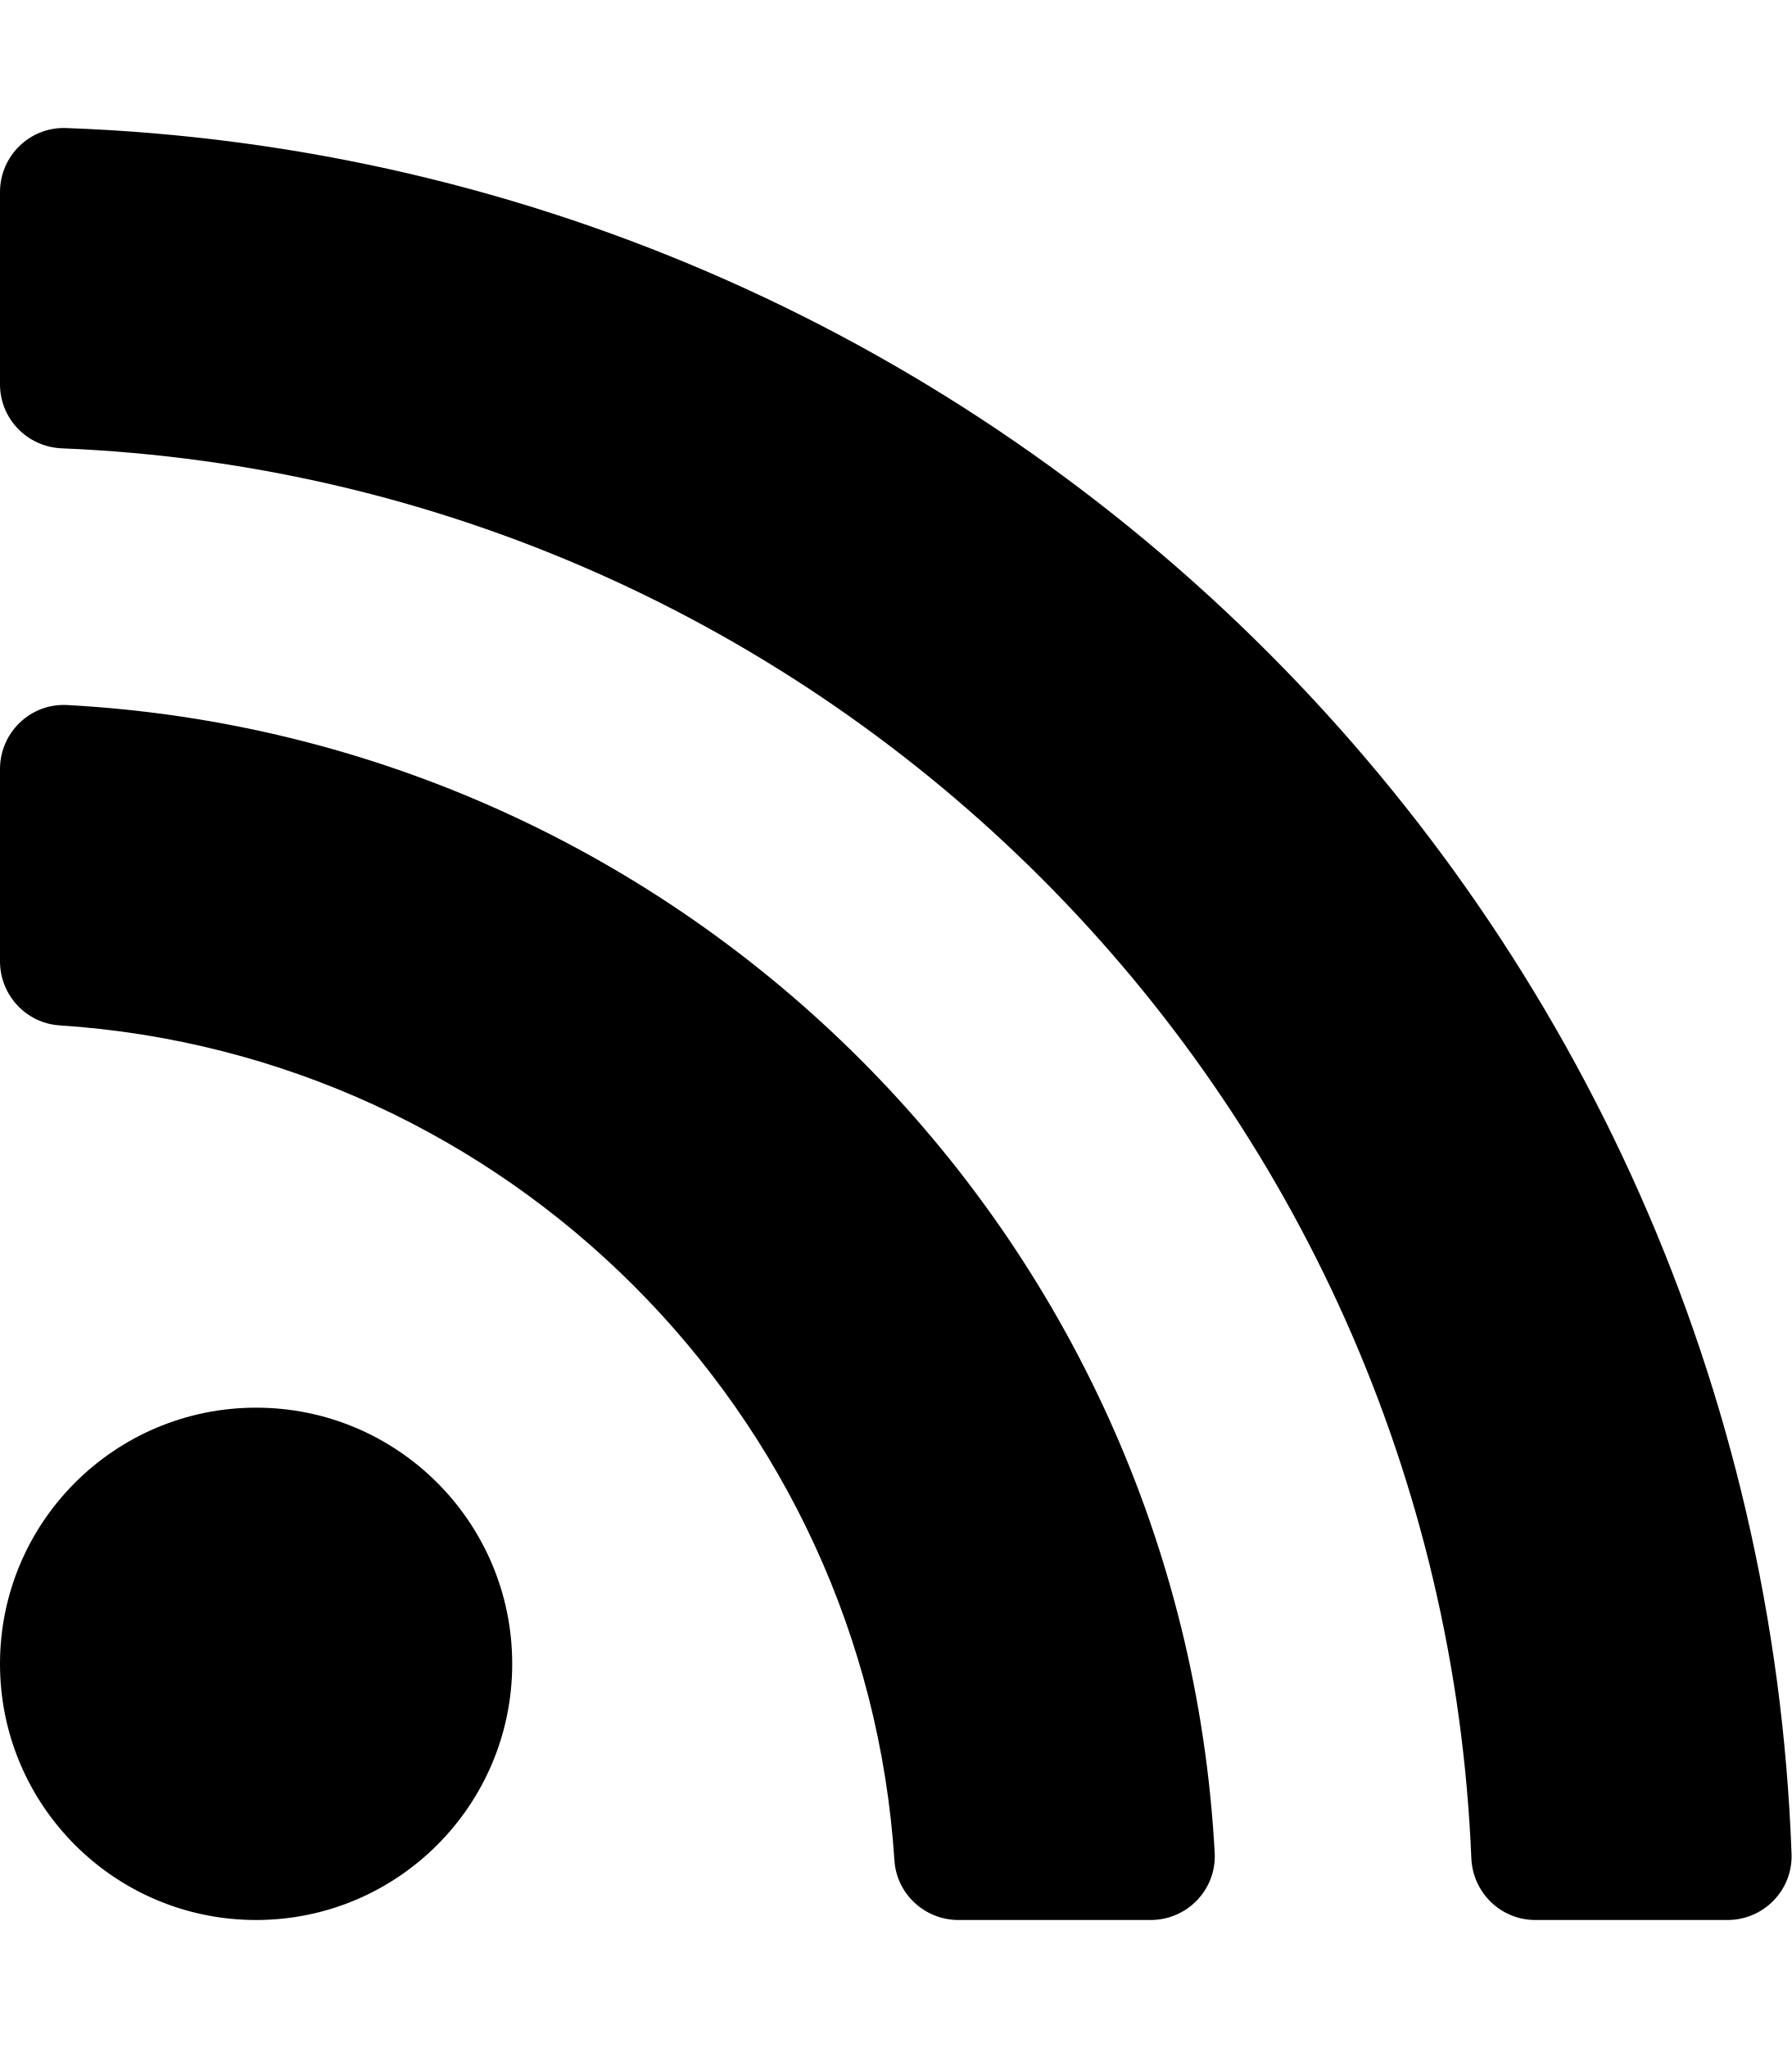
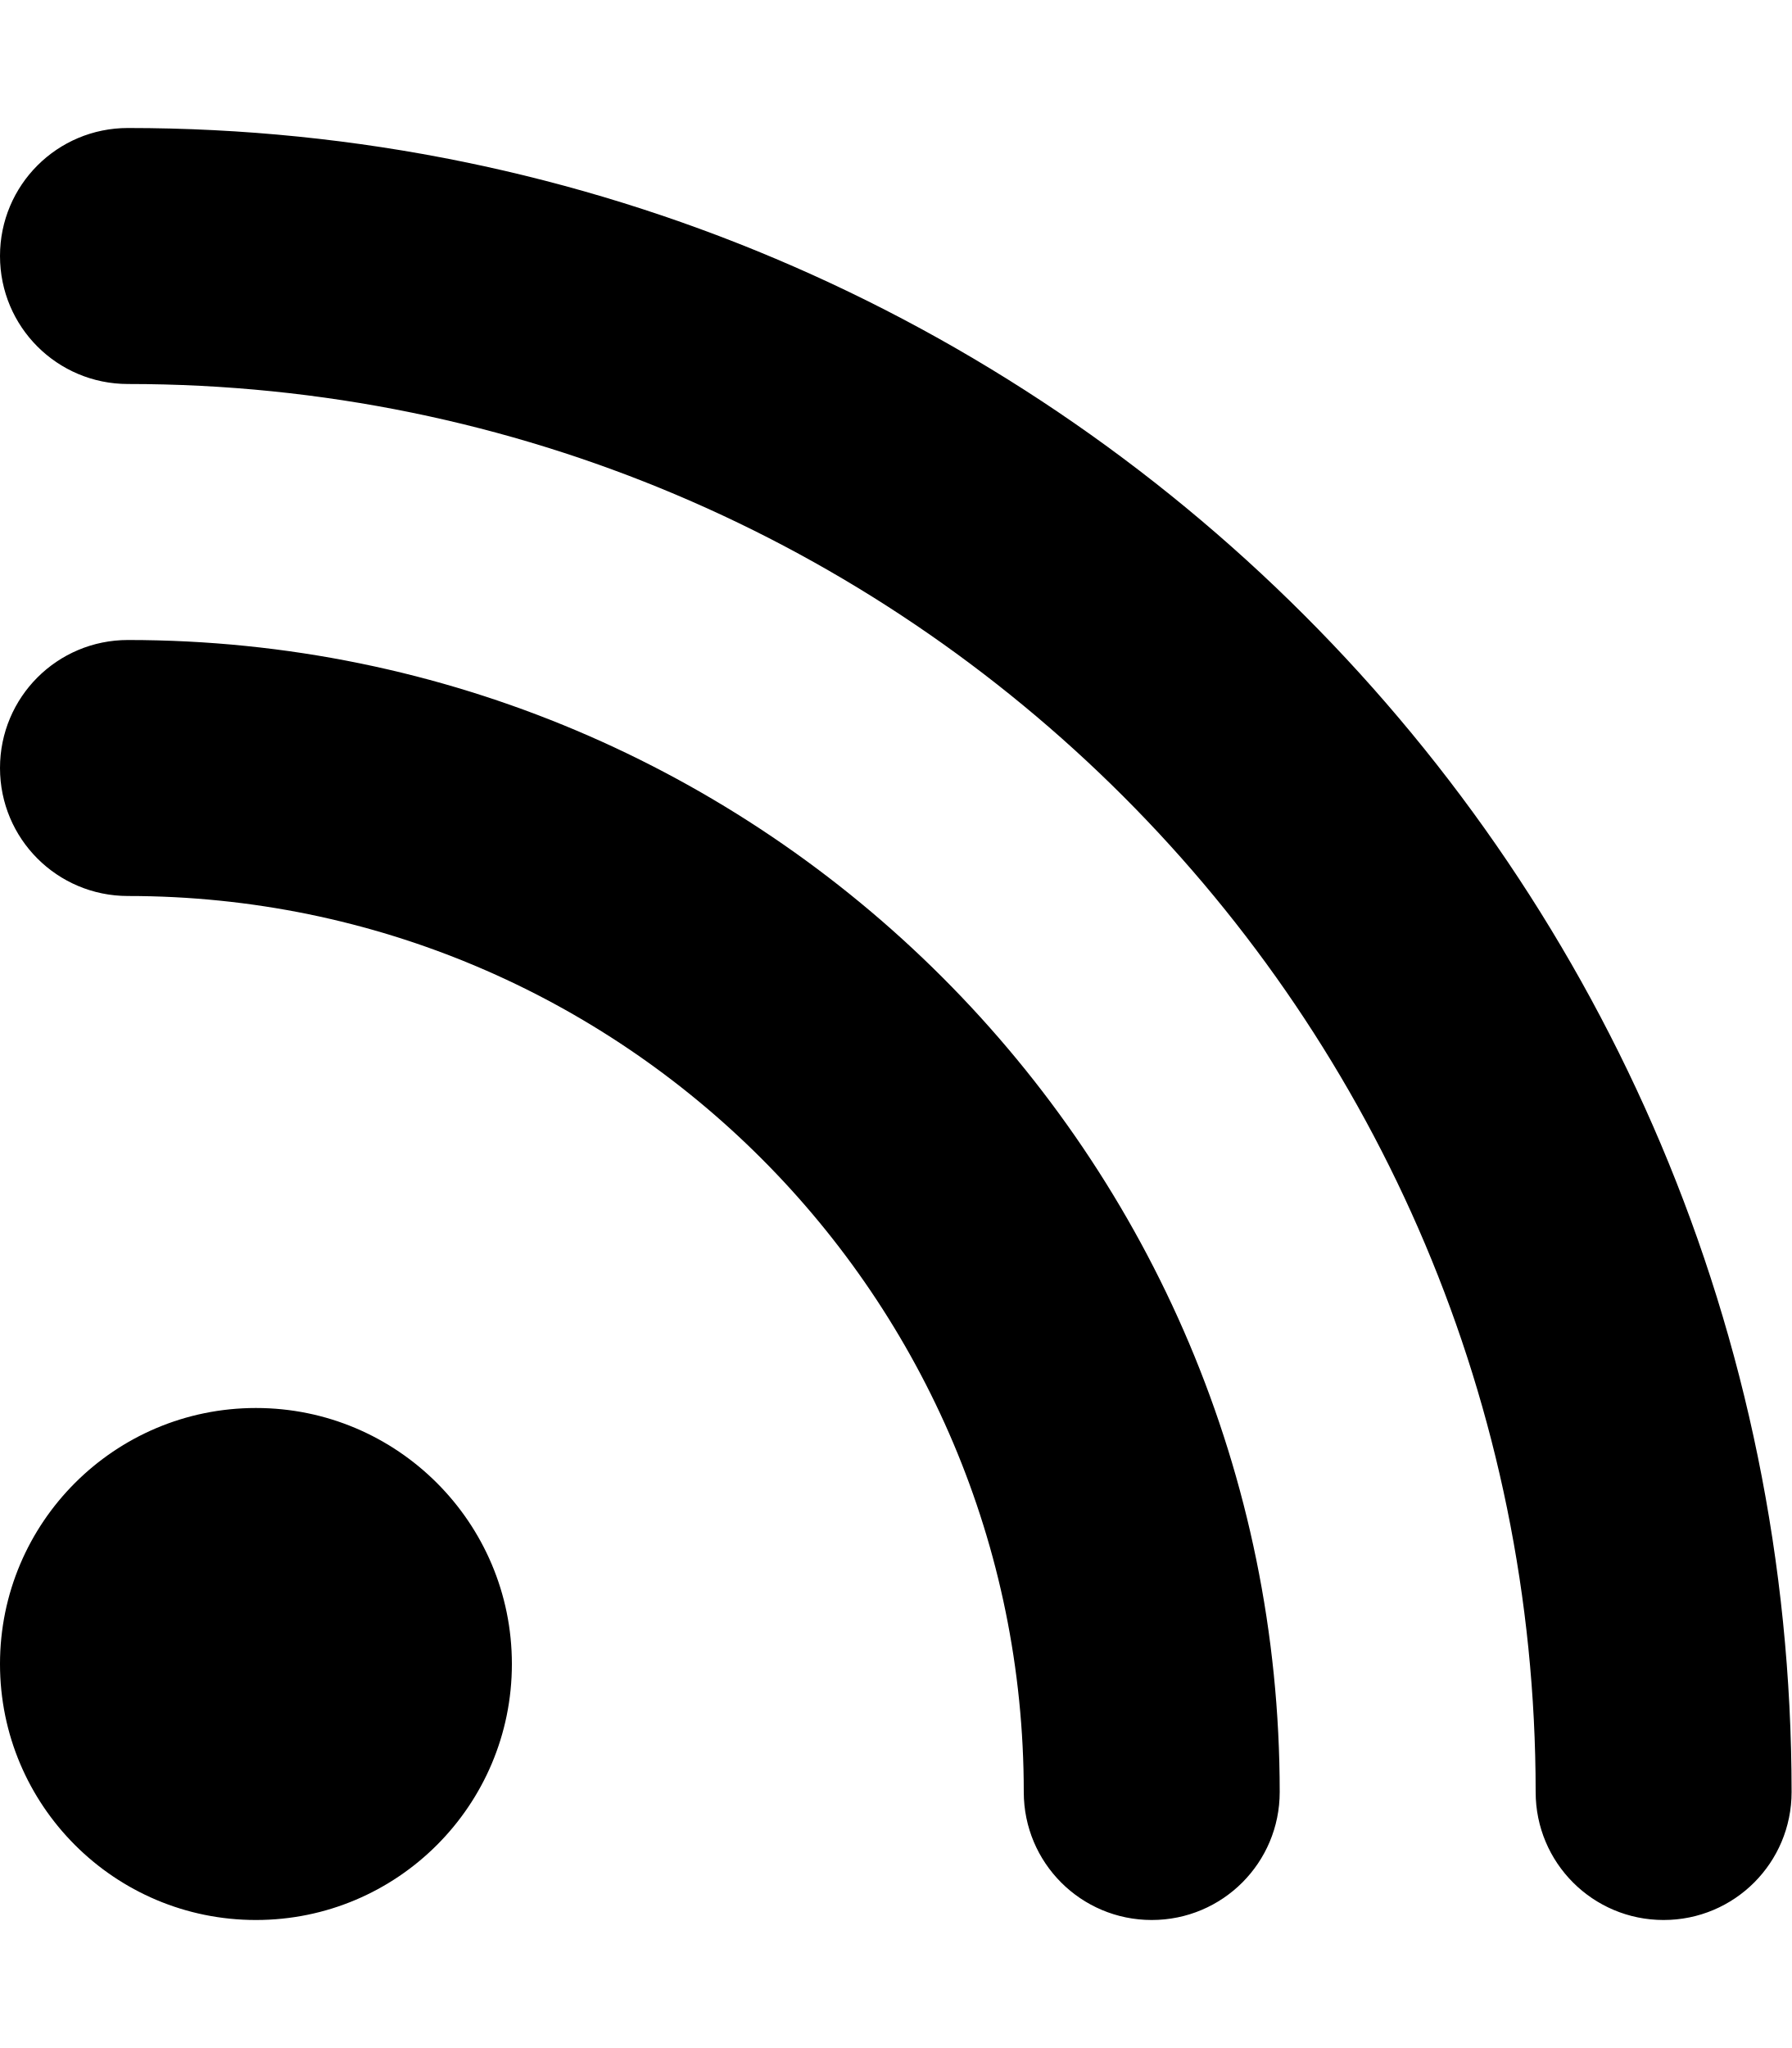
<svg xmlns="http://www.w3.org/2000/svg" viewBox="0 0 448 512">
-   <path d="M128.081 415.959c0 35.369-28.672 64.041-64.041 64.041S0 451.328 0 415.959s28.672-64.041 64.041-64.041 64.04 28.673 64.04 64.041zm175.66 47.25c-8.354-154.6-132.185-278.587-286.95-286.95C7.656 175.765 0 183.105 0 192.253v48.069c0 8.415 6.49 15.472 14.887 16.018 111.832 7.284 201.473 96.702 208.772 208.772.547 8.397 7.604 14.887 16.018 14.887h48.069c9.149.001 16.489-7.655 15.995-16.79zm144.249.288C439.596 229.677 251.465 40.445 16.503 32.01 7.473 31.686 0 38.981 0 48.016v48.068c0 8.625 6.835 15.645 15.453 15.999 191.179 7.839 344.627 161.316 352.465 352.465.353 8.618 7.373 15.453 15.999 15.453h48.068c9.034-.001 16.329-7.474 16.005-16.504z" />
+   <path d="m0 64c0-17.7 14.3-32 32-32 229.8 0 416 186.2 416 416 0 17.7-14.3 32-32 32s-32-14.3-32-32c0-194.4-157.6-352-352-352-17.7 0-32-14.3-32-32zm0 352a64 64 0 1 1 128 0 64 64 0 1 1 -128 0zm32-256c159.1 0 288 128.9 288 288 0 17.7-14.3 32-32 32s-32-14.3-32-32c0-123.7-100.3-224-224-224-17.7 0-32-14.3-32-32s14.3-32 32-32z" />
</svg>
